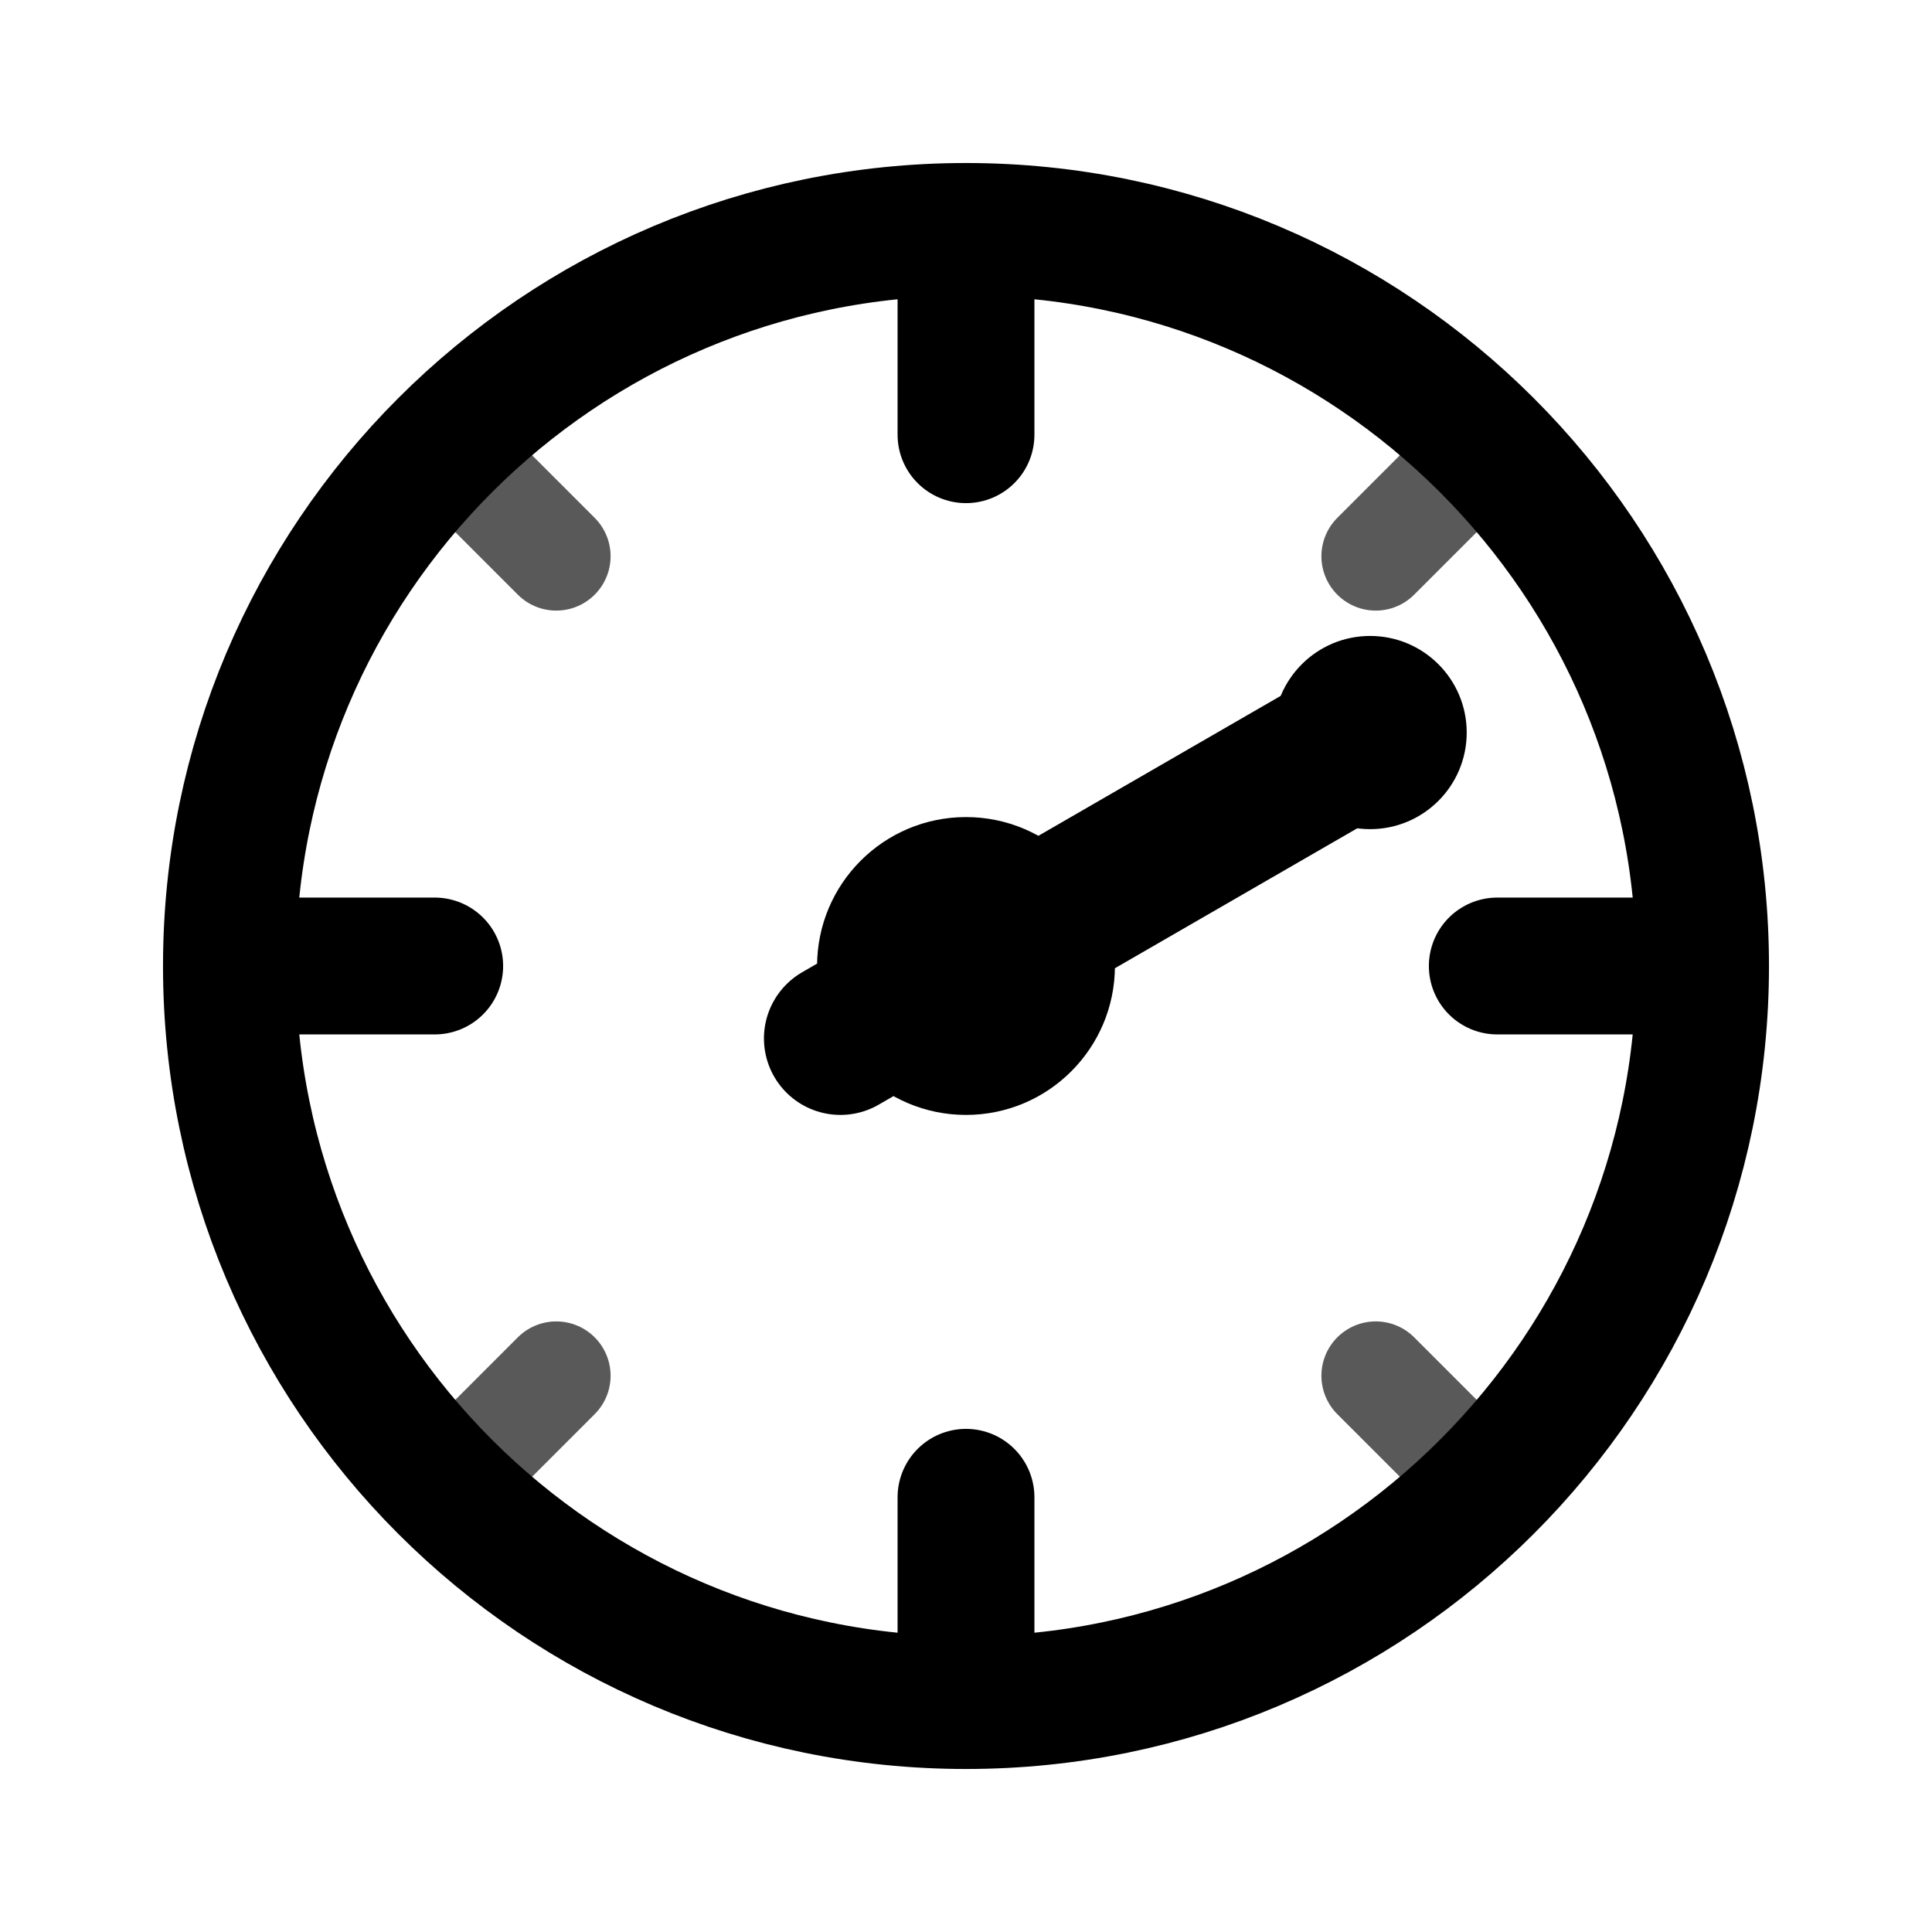
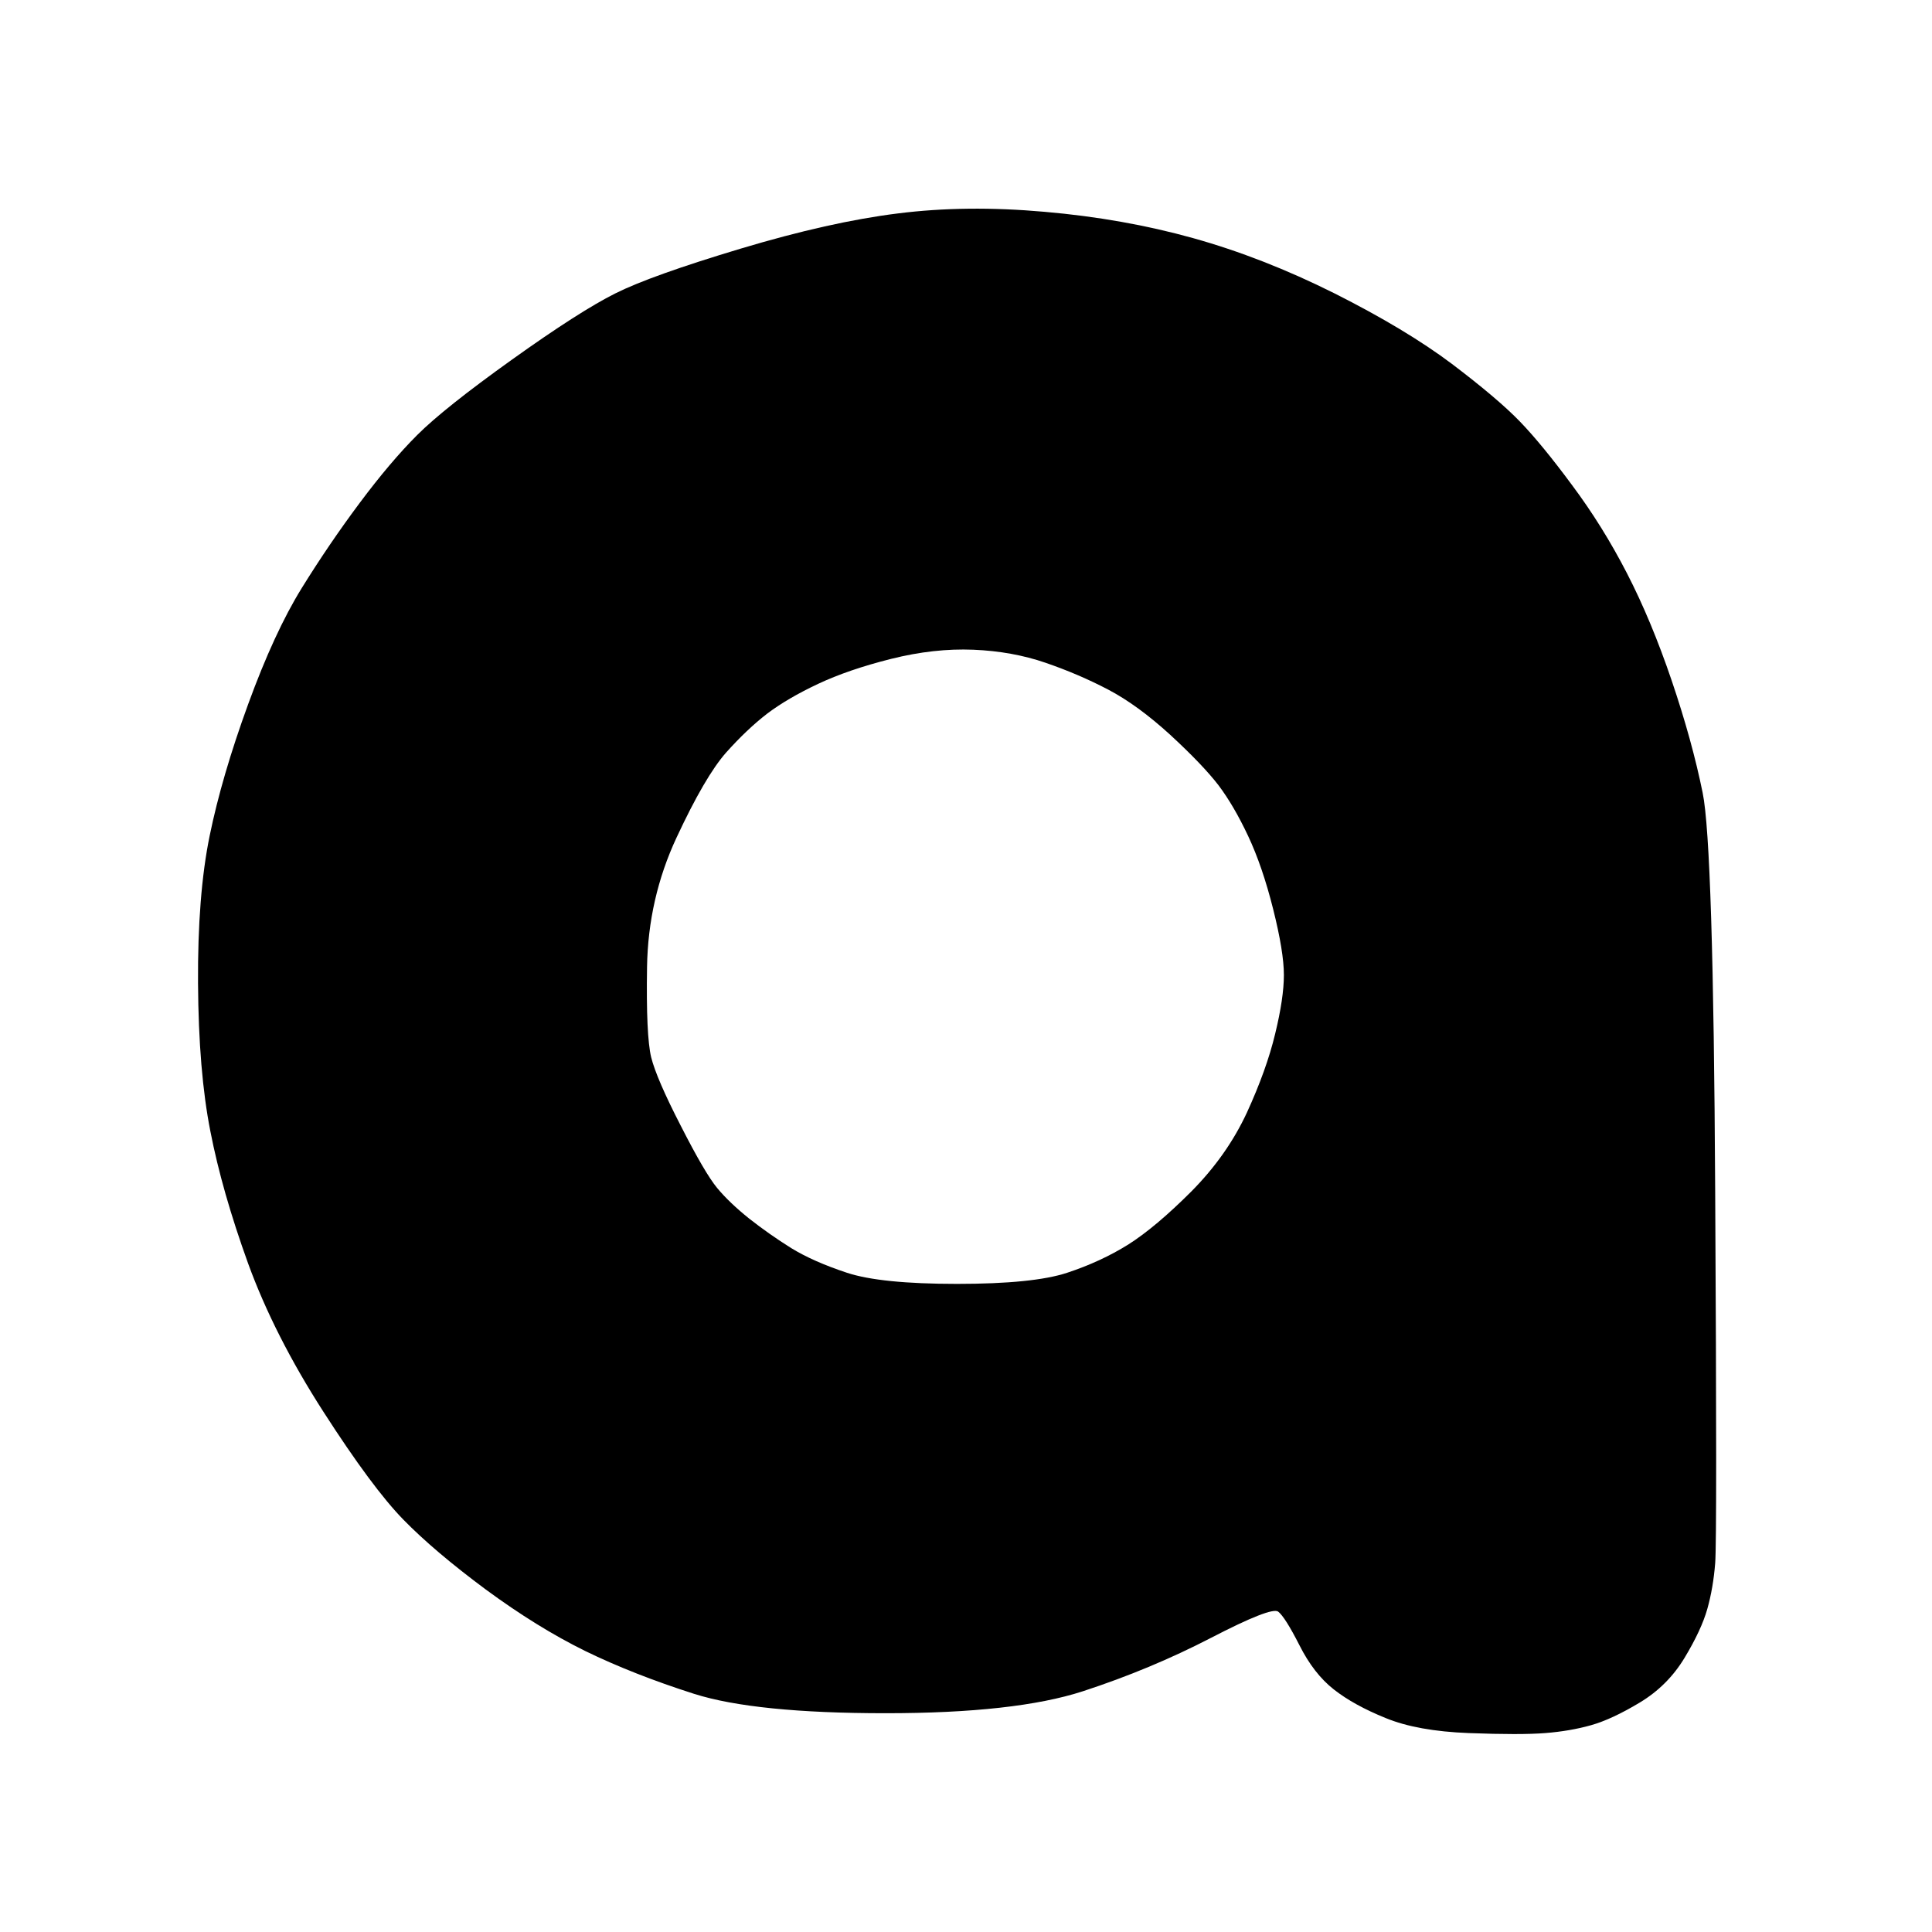
- <svg xmlns="http://www.w3.org/2000/svg" viewBox="0 0 24 24" fill="none" aria-hidden="true">
-   <circle cx="12" cy="12" r="9.15" stroke="currentColor" stroke-width="1.65" />
-   <g stroke="currentColor" stroke-linecap="round">
-     <path d="M12 5.4V3" stroke-width="1.7" />
-     <path d="M17.09 6.91L18.36 5.64" stroke-width="1.35" opacity="0.65" />
-     <path d="M18.6 12H21" stroke-width="1.7" />
-     <path d="M17.09 17.09L18.36 18.36" stroke-width="1.35" opacity="0.65" />
-     <path d="M12 18.6V21" stroke-width="1.7" />
-     <path d="M6.91 17.09L5.64 18.36" stroke-width="1.35" opacity="0.65" />
-     <path d="M5.4 12H3" stroke-width="1.7" />
-     <path d="M6.91 6.91L5.64 5.64" stroke-width="1.35" opacity="0.65" />
-   </g>
-   <path d="M10.44 12.9L17.02 9.1" stroke="currentColor" stroke-width="1.9" stroke-linecap="round" />
-   <circle cx="17.02" cy="9.1" r="1.2" fill="currentColor" />
-   <circle cx="12" cy="12" r="1.85" fill="currentColor" />
+ <svg xmlns="http://www.w3.org/2000/svg" viewBox="0 0 108 108" aria-hidden="true">
+   <path fill="currentColor" fill-rule="evenodd" d="M41.88,68.12 Q43.00,69.00 44.23,69.77 Q45.47,70.53 47.35,71.15 Q49.23,71.77 53.50,71.77 Q57.77,71.77 59.65,71.15 Q61.53,70.53 63.07,69.57 Q64.60,68.60 66.60,66.60 Q68.59,64.59 69.70,62.20 Q70.80,59.80 71.28,57.80 Q71.77,55.79 71.77,54.50 Q71.77,53.21 71.17,50.82 Q70.57,48.43 69.77,46.73 Q68.97,45.03 68.11,43.89 Q67.24,42.76 65.42,41.08 Q63.59,39.41 61.95,38.55 Q60.31,37.69 58.45,37.05 Q56.59,36.41 54.41,36.32 Q52.22,36.23 49.82,36.83 Q47.43,37.43 45.73,38.23 Q44.03,39.03 42.89,39.89 Q41.76,40.76 40.58,42.08 Q39.41,43.41 37.82,46.82 Q36.23,50.23 36.17,54.06 Q36.11,57.89 36.40,59.10 Q36.70,60.30 38.06,62.94 Q39.41,65.59 40.09,66.41 Q40.77,67.23 41.88,68.12 Z M86.38,96.88 Q84.99,96.99 82.11,96.88 Q79.23,96.77 77.46,96.04 Q75.68,95.32 74.56,94.44 Q73.44,93.56 72.64,91.97 Q71.83,90.38 71.45,90.09 Q71.07,89.81 67.69,91.56 Q64.31,93.31 60.54,94.54 Q56.77,95.77 49.50,95.77 Q42.23,95.77 38.81,94.69 Q35.40,93.60 32.71,92.29 Q30.03,90.97 27.15,88.85 Q24.28,86.72 22.55,84.95 Q20.82,83.18 18.08,78.92 Q15.34,74.66 13.87,70.63 Q12.41,66.59 11.76,63.24 Q11.10,59.90 11.07,54.97 Q11.04,50.04 11.72,46.72 Q12.40,43.40 13.87,39.37 Q15.34,35.34 16.87,32.87 Q18.40,30.40 20.11,28.11 Q21.82,25.82 23.32,24.32 Q24.82,22.82 28.61,20.11 Q32.40,17.40 34.40,16.40 Q36.40,15.40 41.40,13.90 Q46.40,12.40 50.20,11.93 Q54.00,11.45 58.39,11.84 Q62.78,12.22 66.69,13.31 Q70.60,14.40 74.60,16.40 Q78.59,18.41 81.16,20.34 Q83.72,22.28 84.95,23.55 Q86.18,24.82 87.88,27.12 Q89.59,29.41 90.95,32.05 Q92.31,34.69 93.45,38.05 Q94.59,41.41 95.18,44.32 Q95.78,47.22 95.88,66.61 Q95.99,85.99 95.88,87.38 Q95.77,88.77 95.44,89.94 Q95.11,91.11 94.17,92.67 Q93.23,94.23 91.67,95.17 Q90.11,96.11 88.94,96.44 Q87.77,96.77 86.38,96.88 Z" />
</svg>
